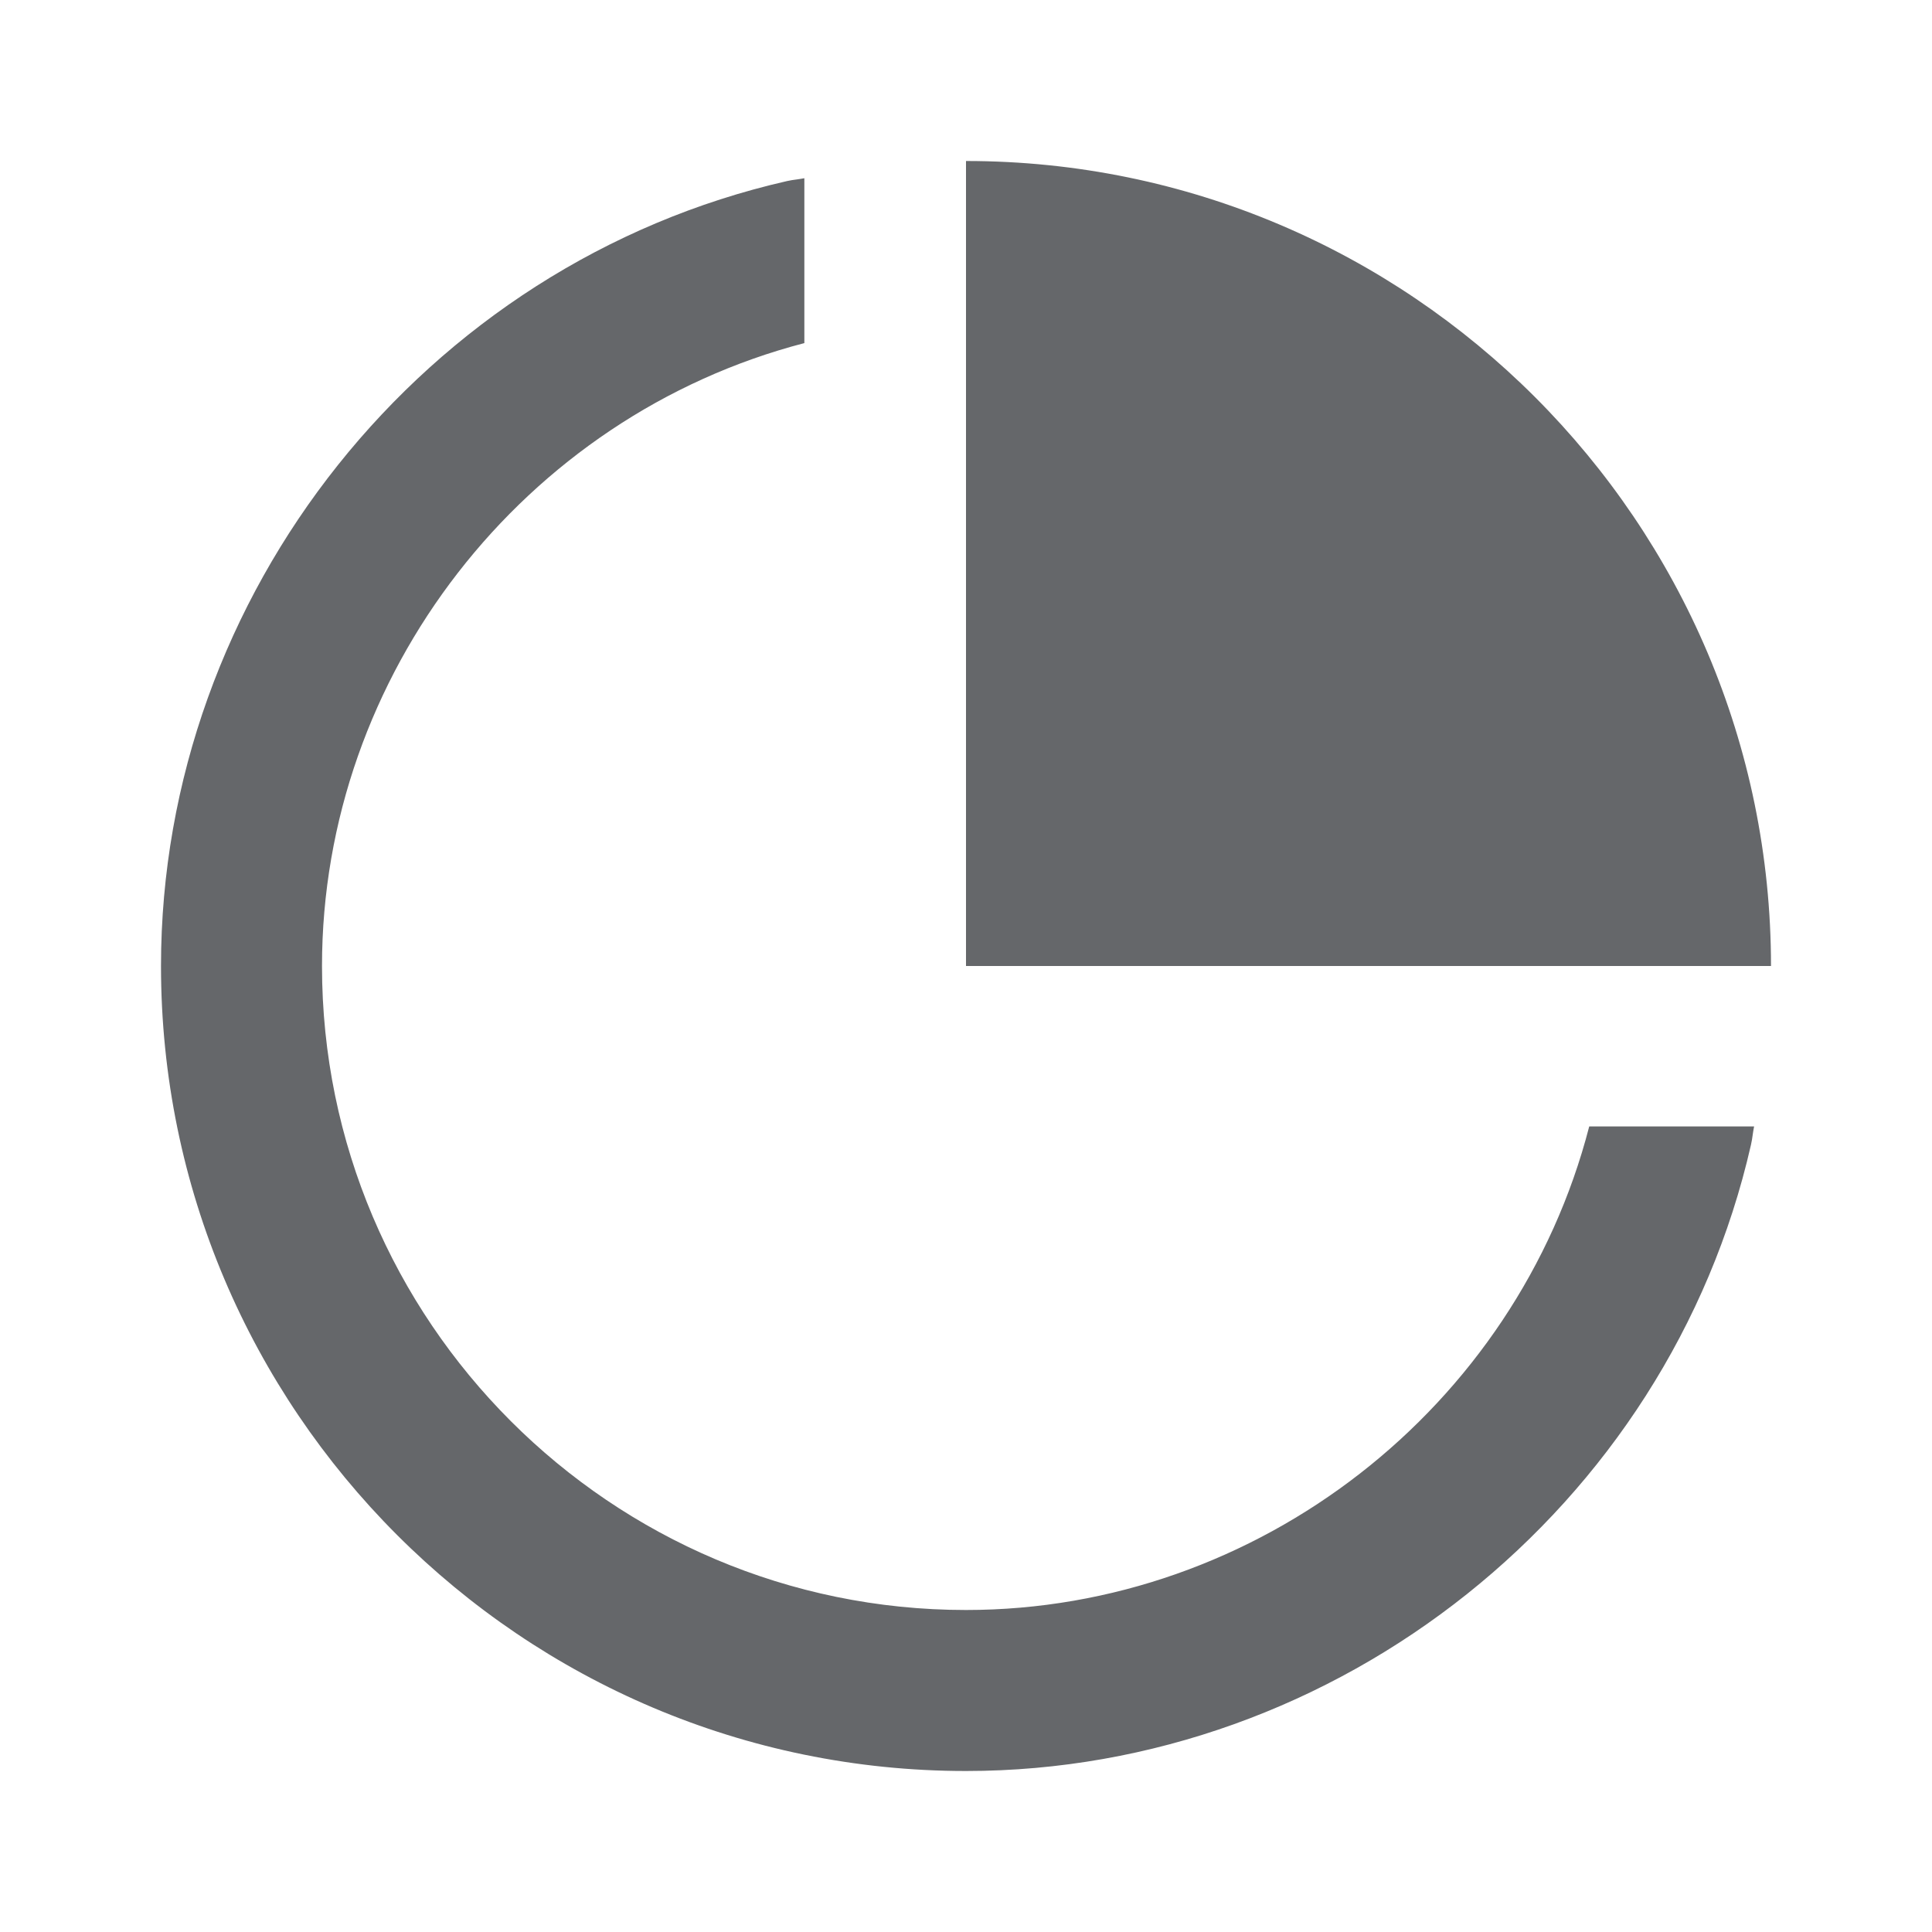
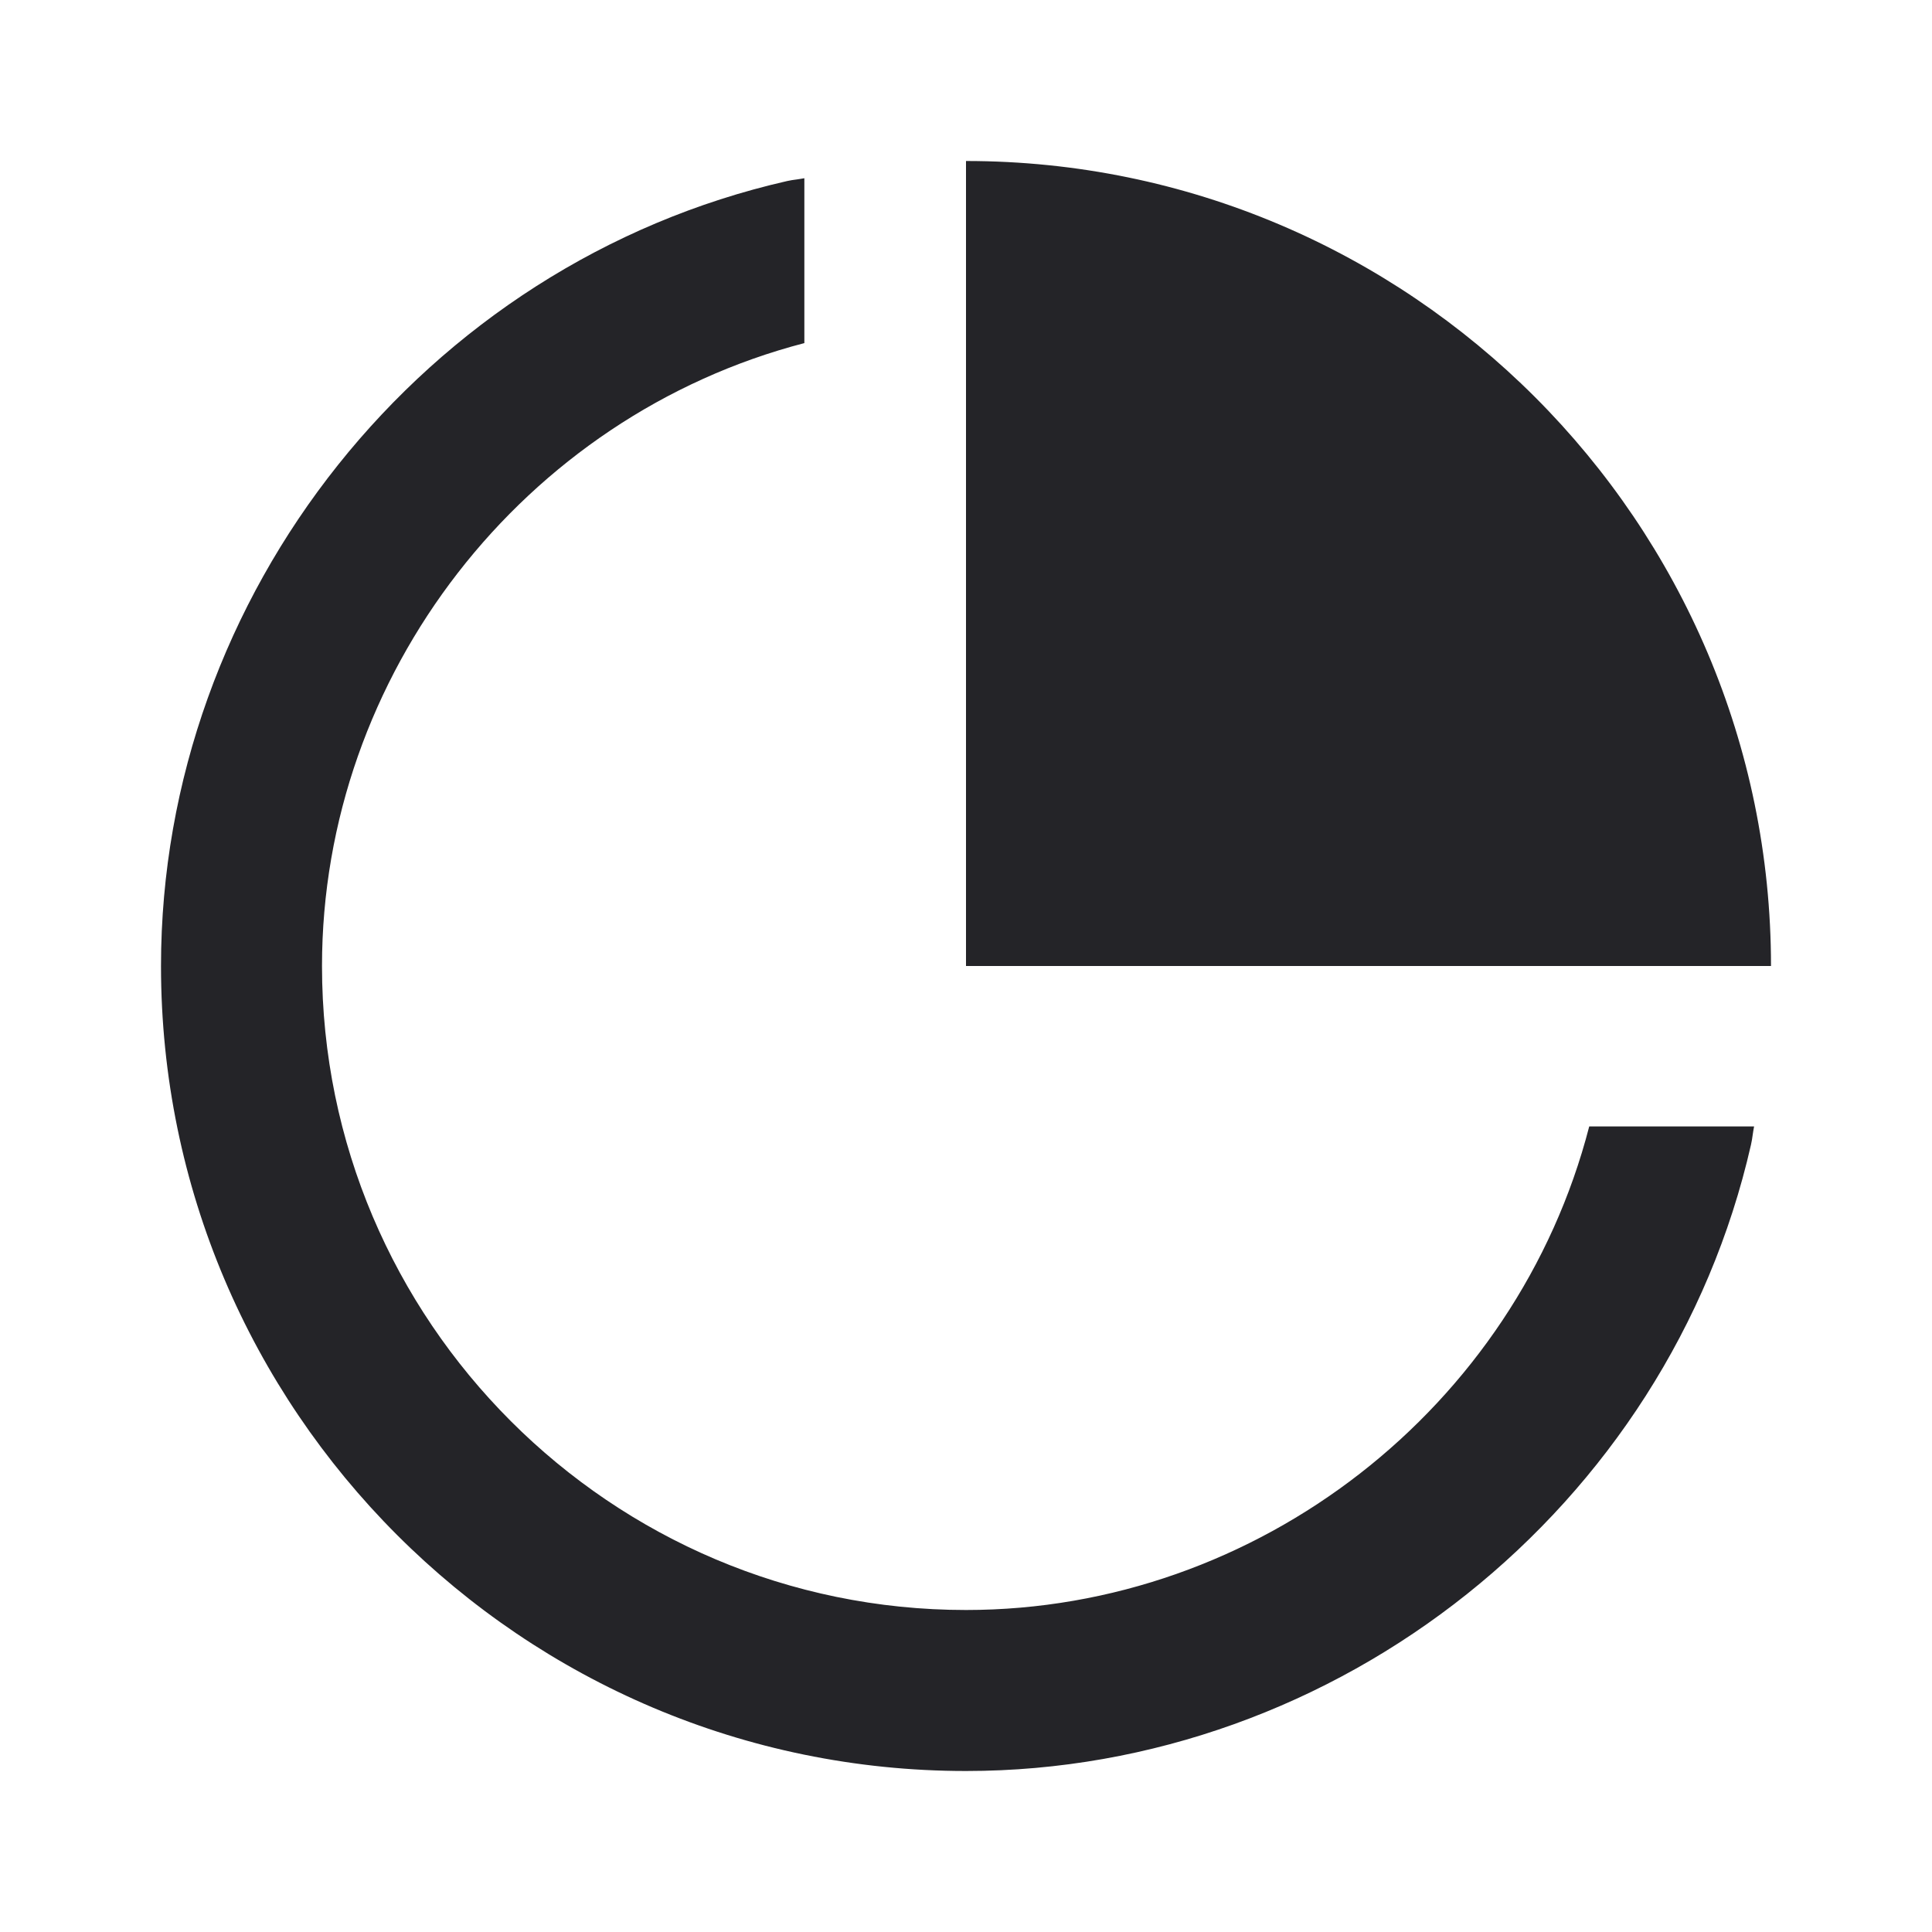
<svg xmlns="http://www.w3.org/2000/svg" width="24" height="24" viewBox="0 0 24 24" fill="none">
-   <path fill-rule="evenodd" clip-rule="evenodd" d="M22 12H12V2C17.514 2 22 6.486 22 12ZM12 20C15.625 20 18.841 17.485 19.742 13.993H21.79C21.783 14.027 21.778 14.061 21.773 14.095C21.767 14.138 21.761 14.18 21.751 14.222C20.725 18.728 16.624 22 12 22C6.486 22 2 17.514 2 12C2 7.377 5.271 3.275 9.778 2.249C9.818 2.24 9.858 2.234 9.899 2.229C9.93 2.224 9.961 2.22 9.992 2.214V4.262C6.508 5.169 4 8.381 4 12C4 16.411 7.589 20 12 20Z" fill="#65676A" />
+   <g id="pie-chart">
+     <path id="Combined Shape" fill-rule="evenodd" clip-rule="evenodd" d="M22 12H12V2C17.514 2 22 6.486 22 12ZM12 20C15.625 20 18.841 17.485 19.742 13.993H21.79C21.783 14.027 21.778 14.061 21.773 14.095C21.767 14.138 21.761 14.18 21.751 14.222C20.725 18.728 16.624 22 12 22C6.486 22 2 17.514 2 12C2 7.377 5.271 3.275 9.778 2.249C9.818 2.24 9.858 2.234 9.899 2.229C9.93 2.224 9.961 2.22 9.992 2.214V4.262C6.508 5.169 4 8.381 4 12C4 16.411 7.589 20 12 20Z" fill="#242428" />
+   </g>
</svg>
